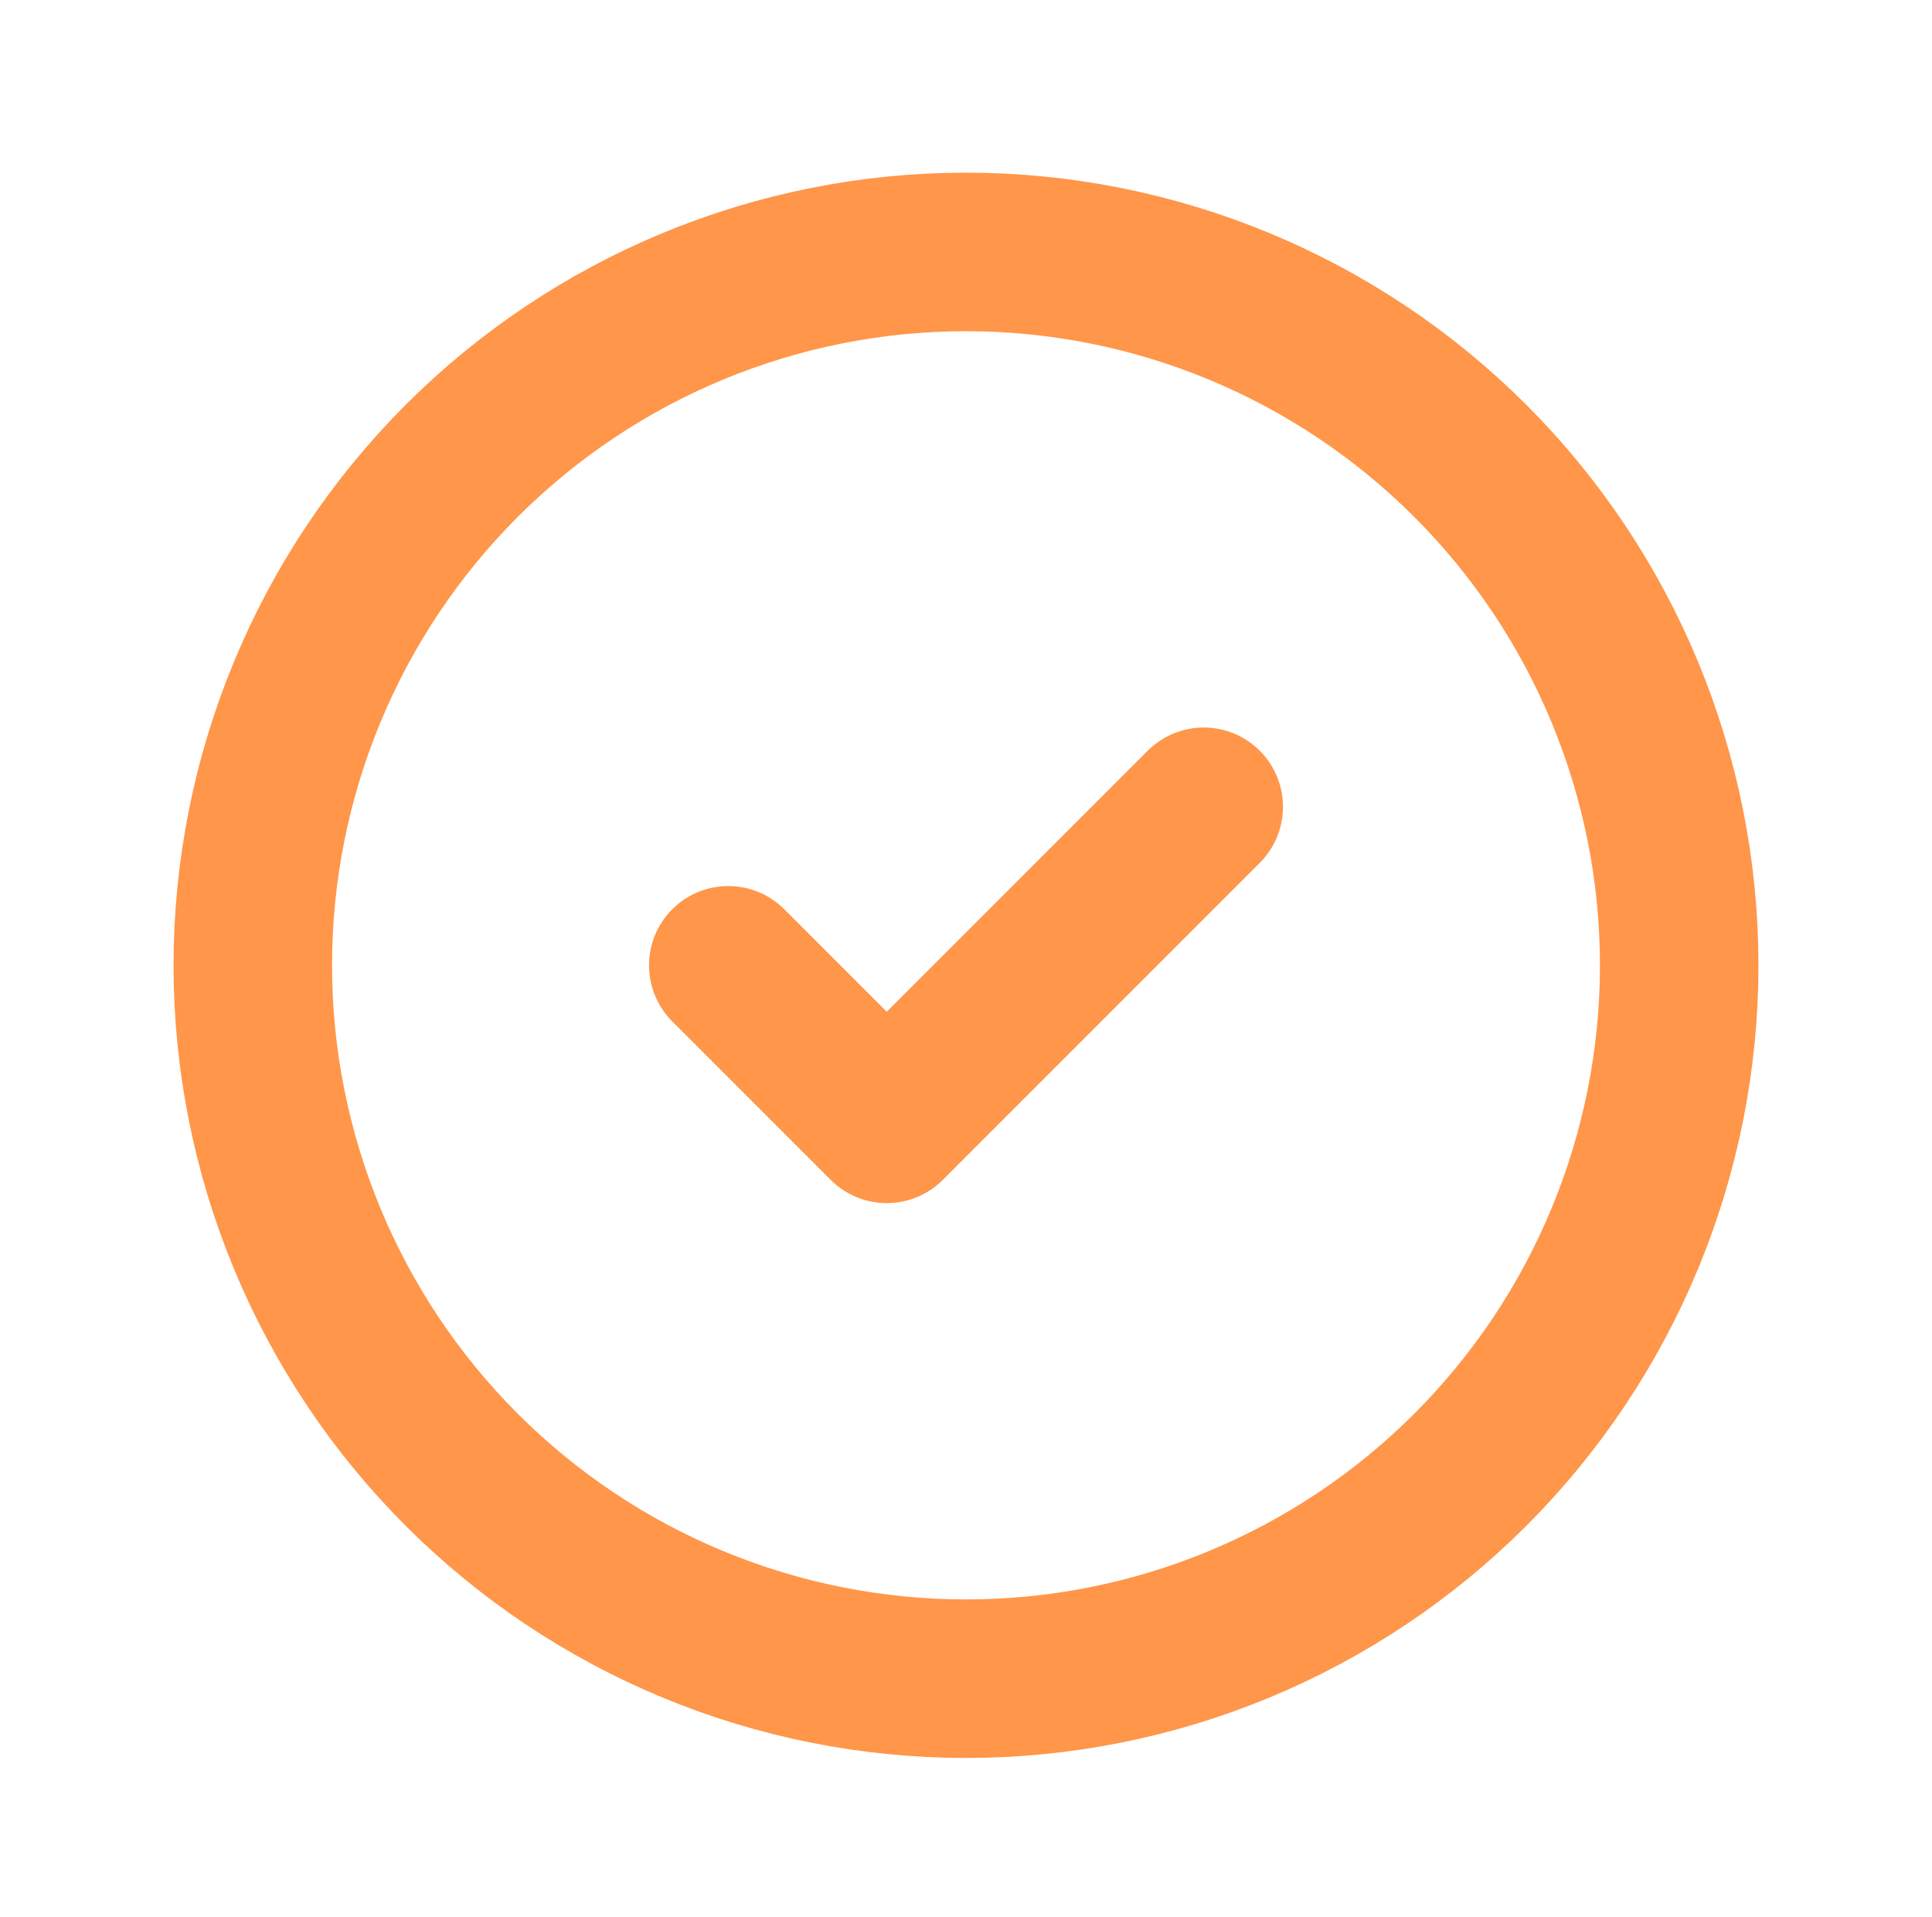
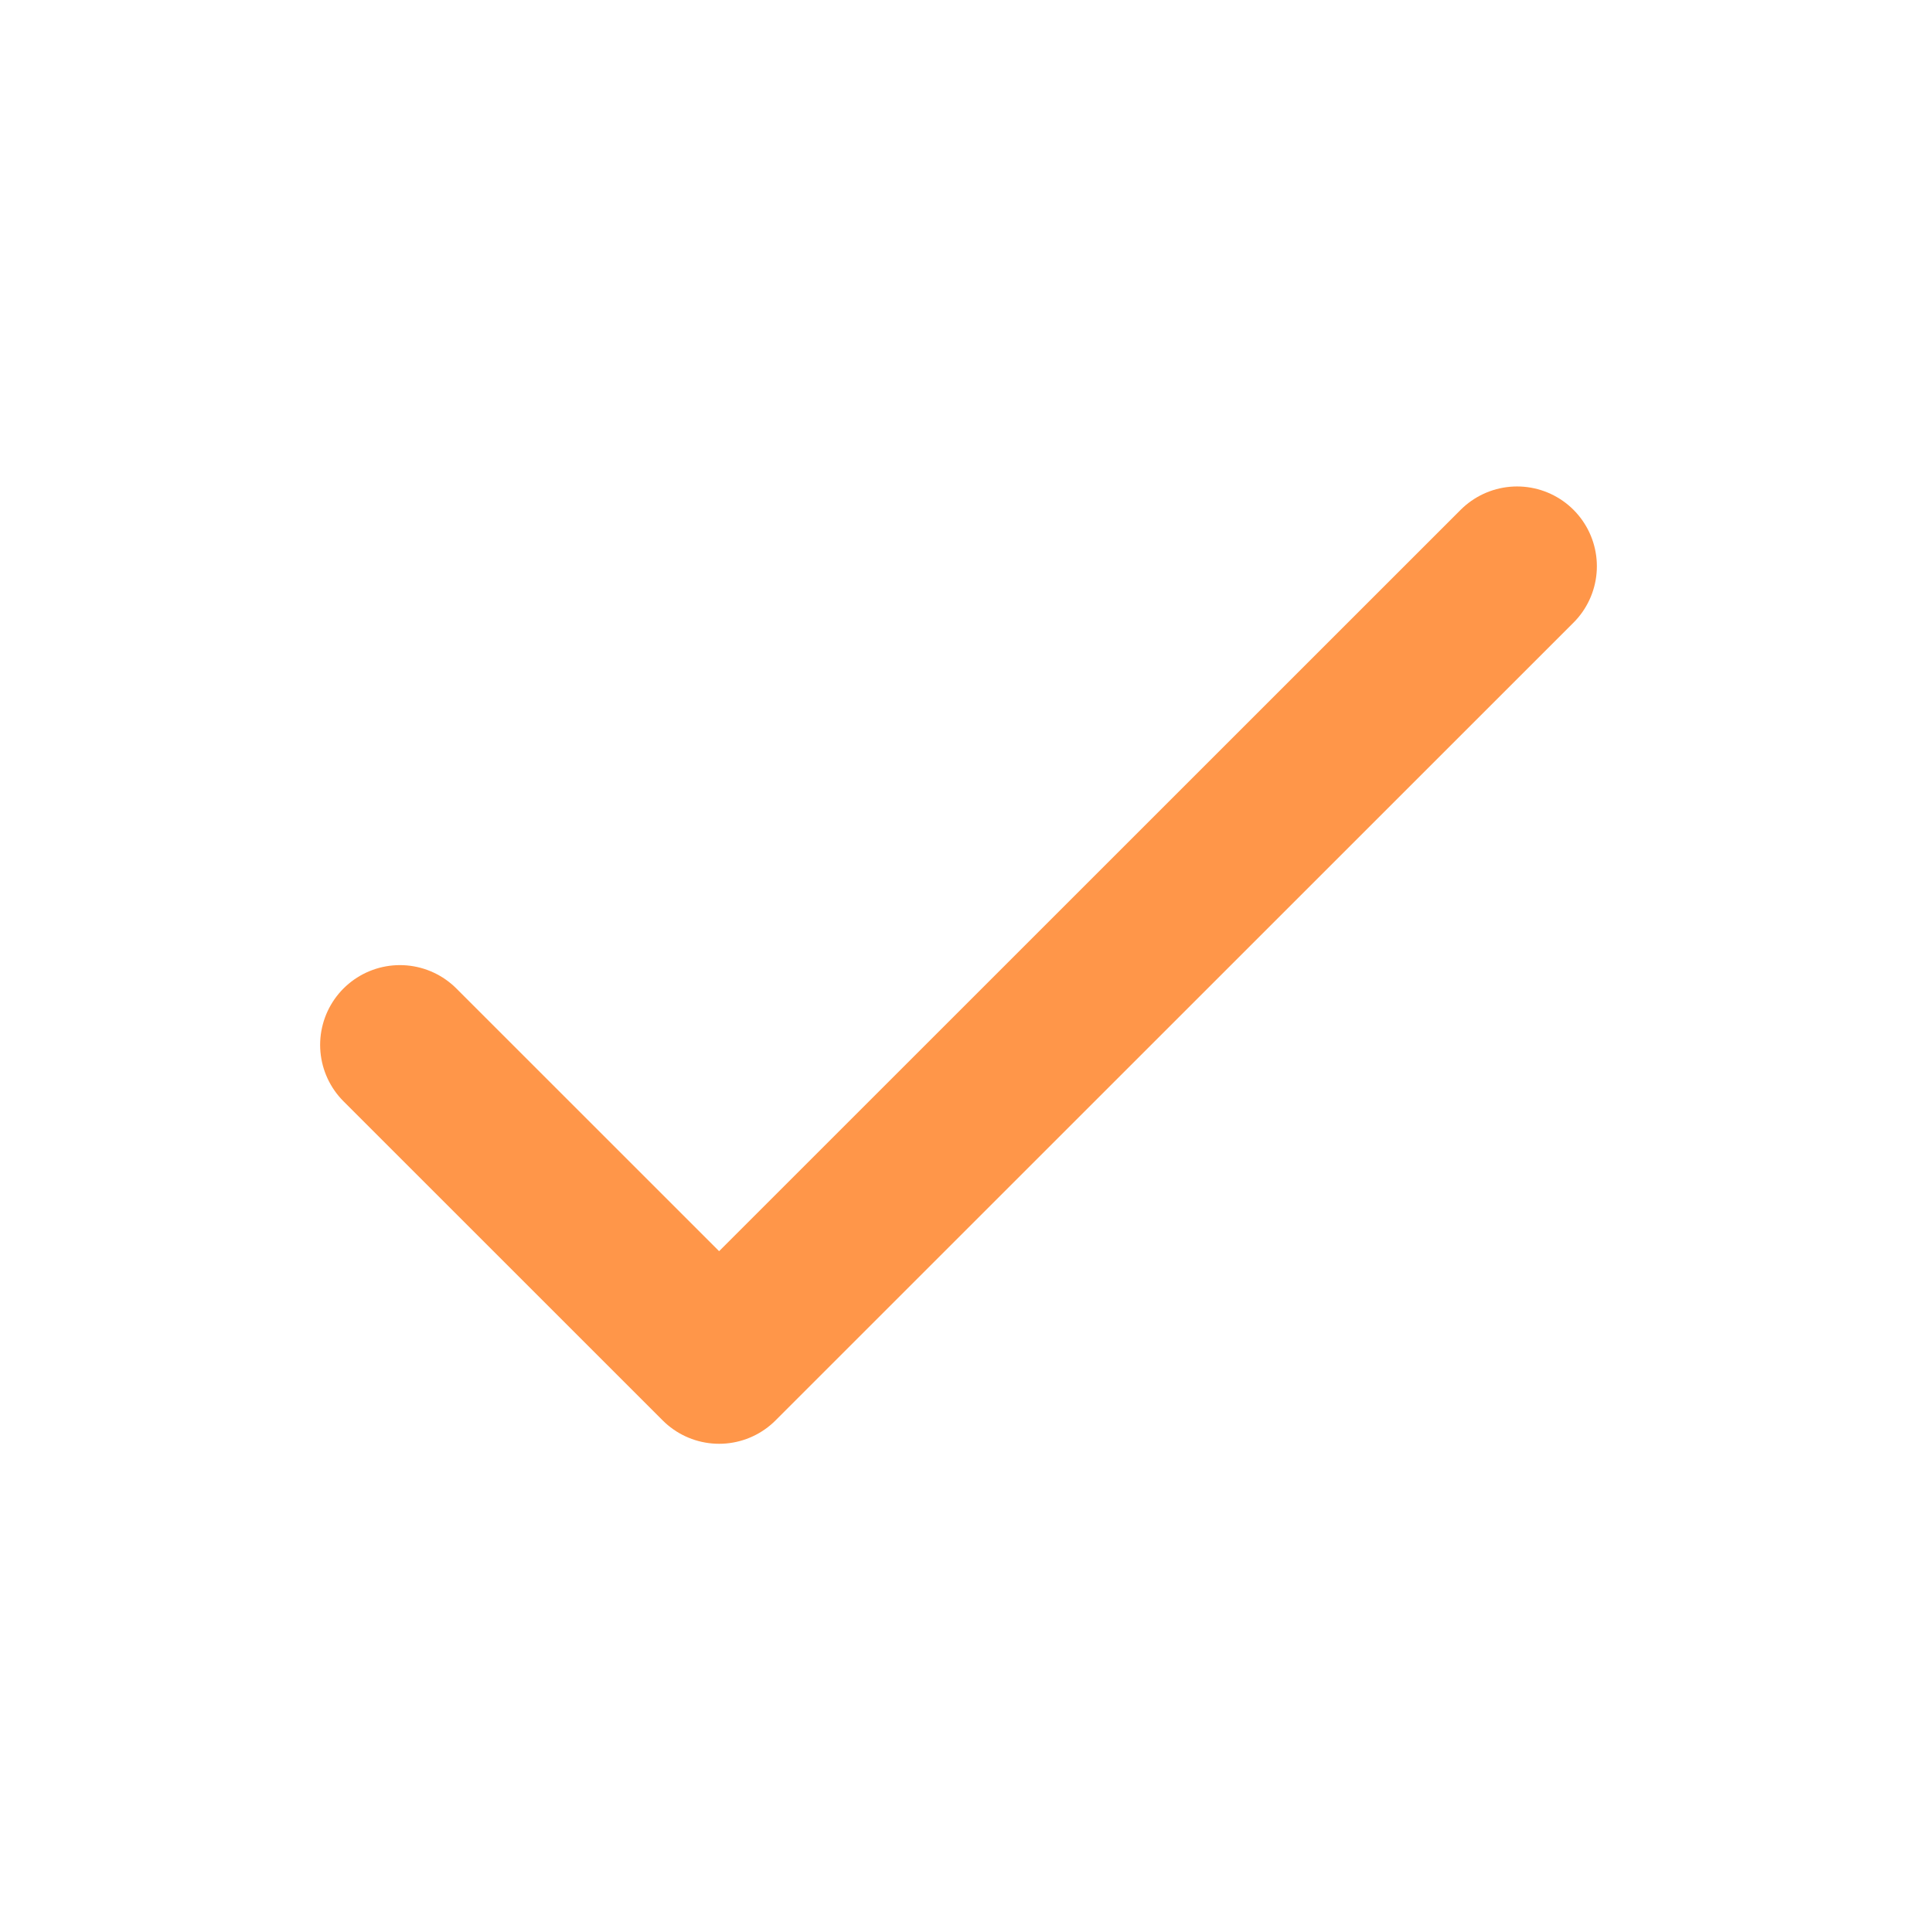
- <svg xmlns="http://www.w3.org/2000/svg" width="121" height="120" viewBox="0 0 121 120" fill="none">
-   <path d="M45.611 60.443L55.537 70.369L75.389 50.517M105.168 60.443C105.168 66.309 104.012 72.117 101.768 77.537C99.523 82.956 96.233 87.88 92.085 92.028C87.937 96.176 83.013 99.466 77.594 101.711C72.174 103.955 66.366 105.111 60.5 105.111C54.634 105.111 48.826 103.955 43.406 101.711C37.987 99.466 33.063 96.176 28.915 92.028C24.767 87.88 21.477 82.956 19.232 77.537C16.988 72.117 15.832 66.309 15.832 60.443C15.832 48.596 20.538 37.235 28.915 28.858C37.292 20.481 48.653 15.775 60.5 15.775C72.347 15.775 83.708 20.481 92.085 28.858C100.462 37.235 105.168 48.596 105.168 60.443Z" stroke="#FF9649" stroke-width="9.926" stroke-linecap="round" stroke-linejoin="round" />
+ <svg xmlns="http://www.w3.org/2000/svg" width="124" height="125" viewBox="0 0 124 125" fill="none">
+   <path d="M25.869 67.604L46.515 88.251L98.131 36.635" stroke="#FF9649" stroke-width="10.323" stroke-linecap="round" stroke-linejoin="round" />
</svg>
